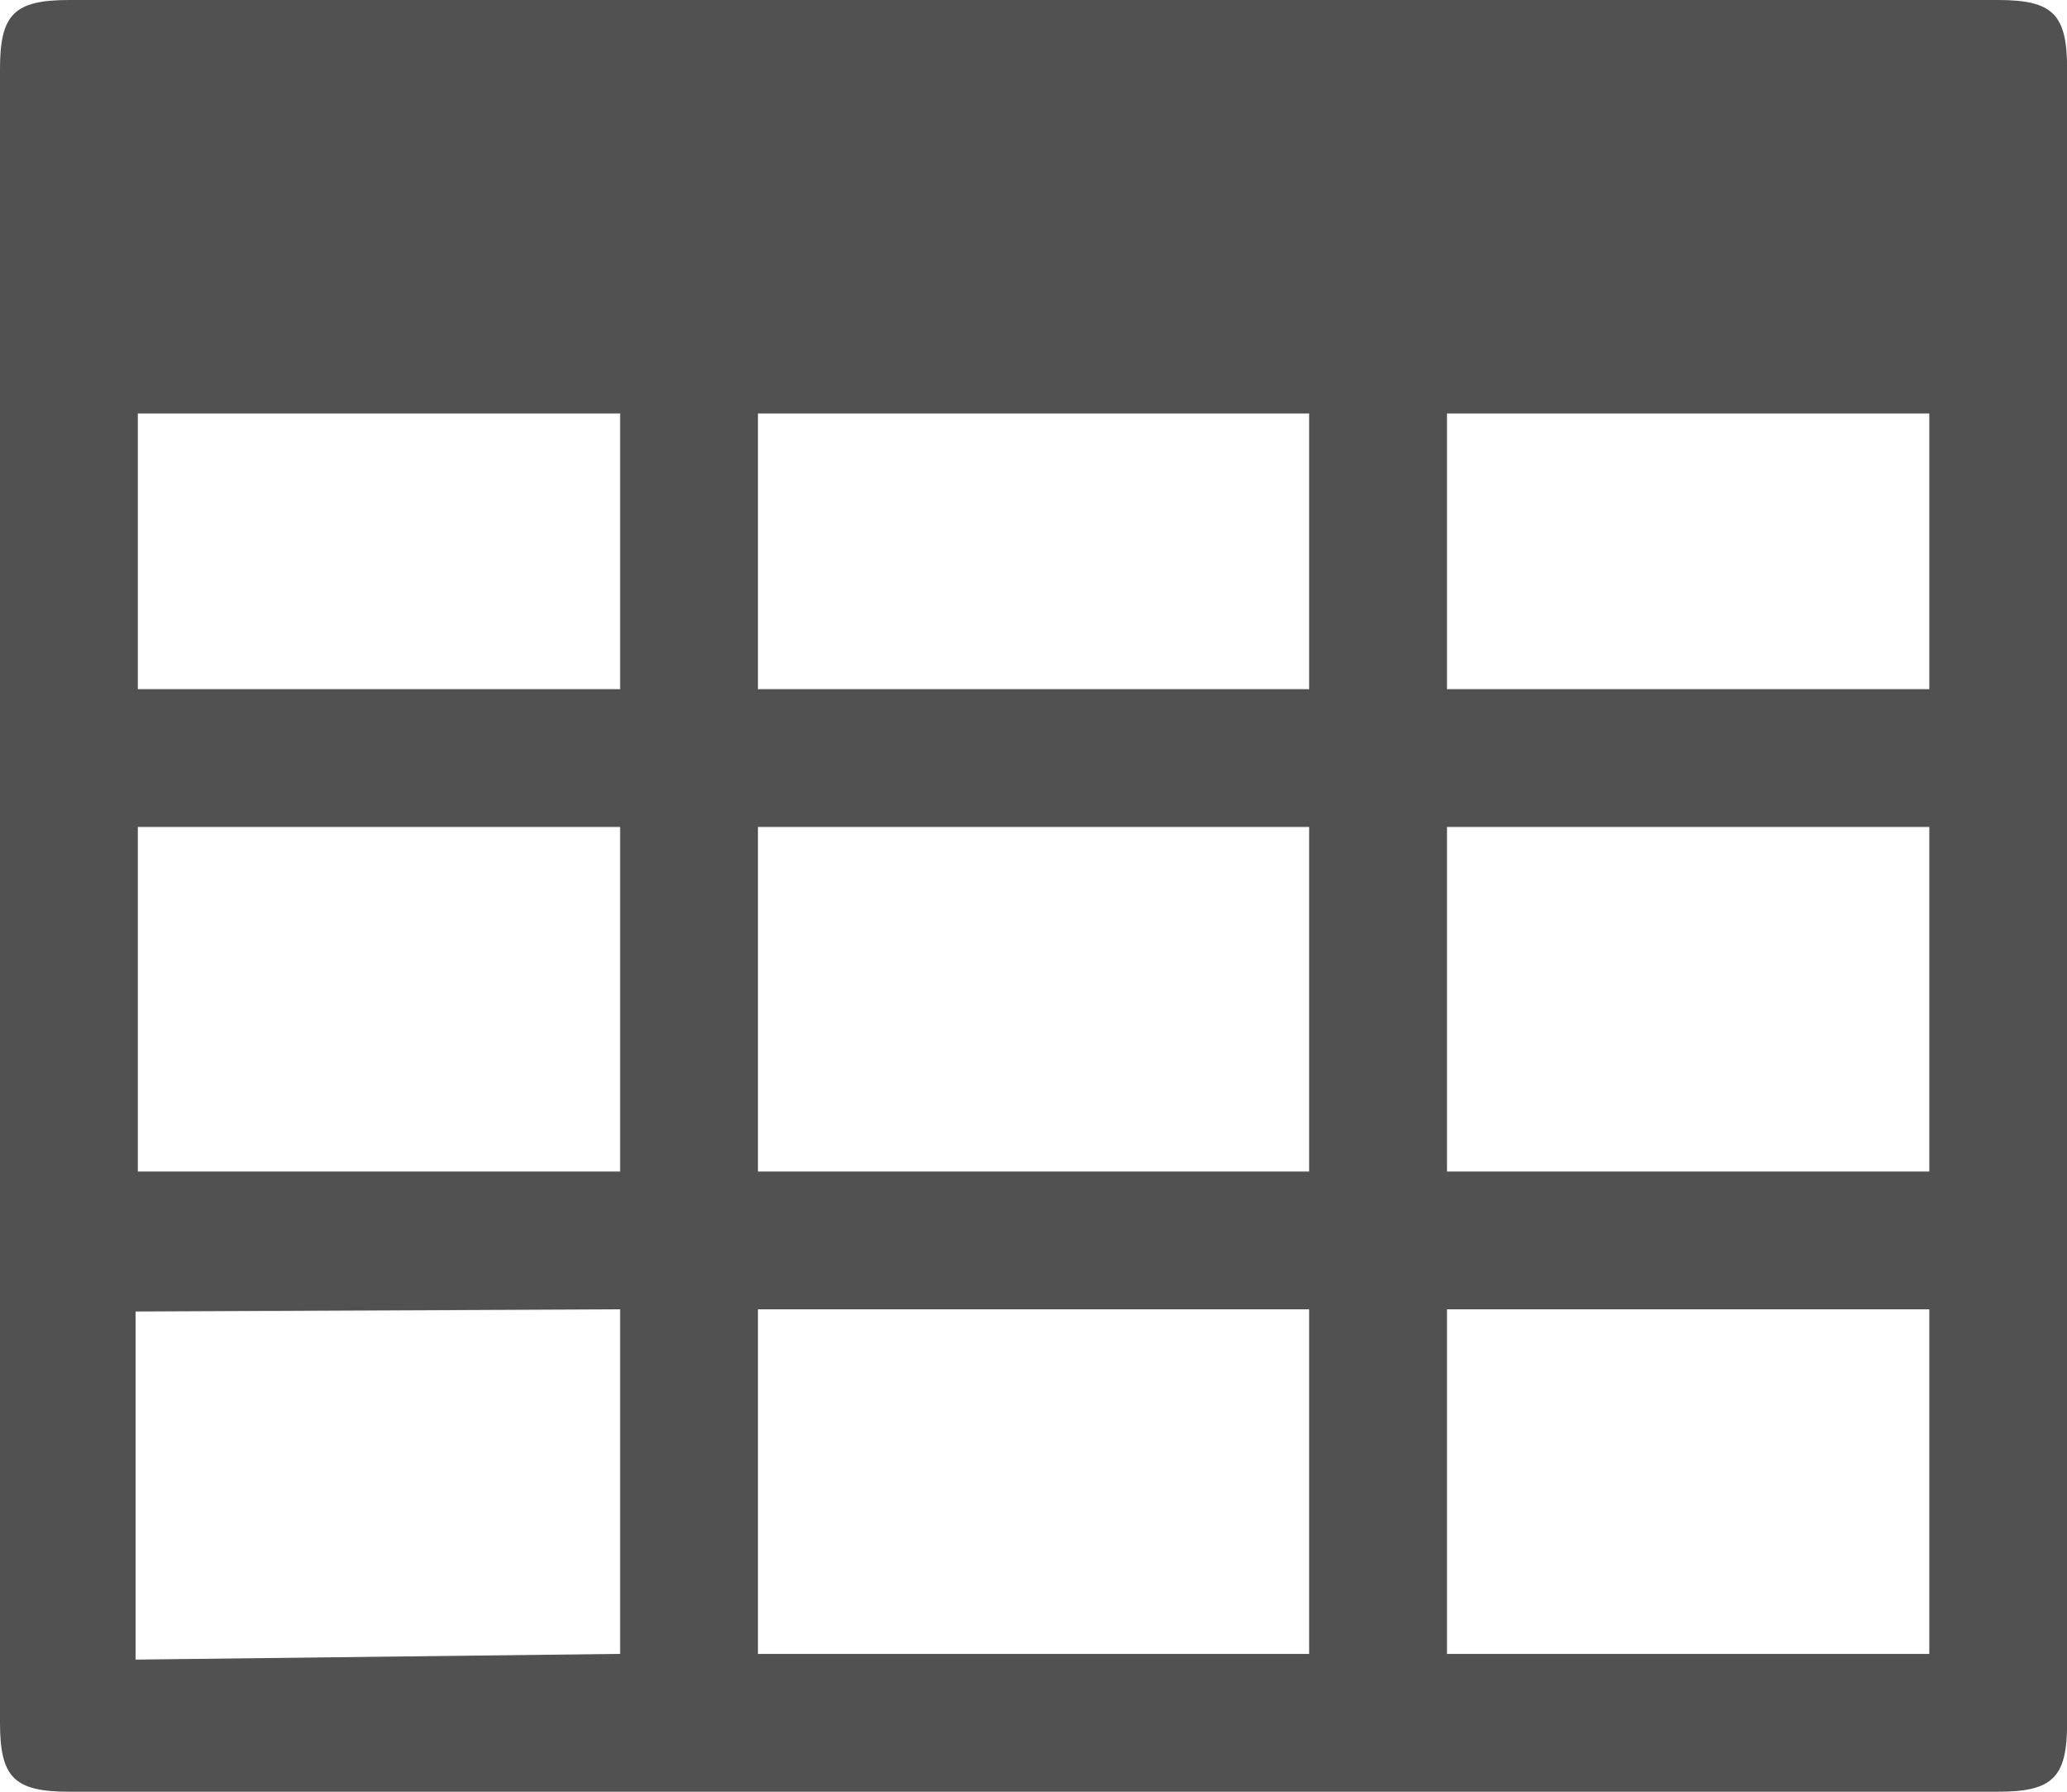
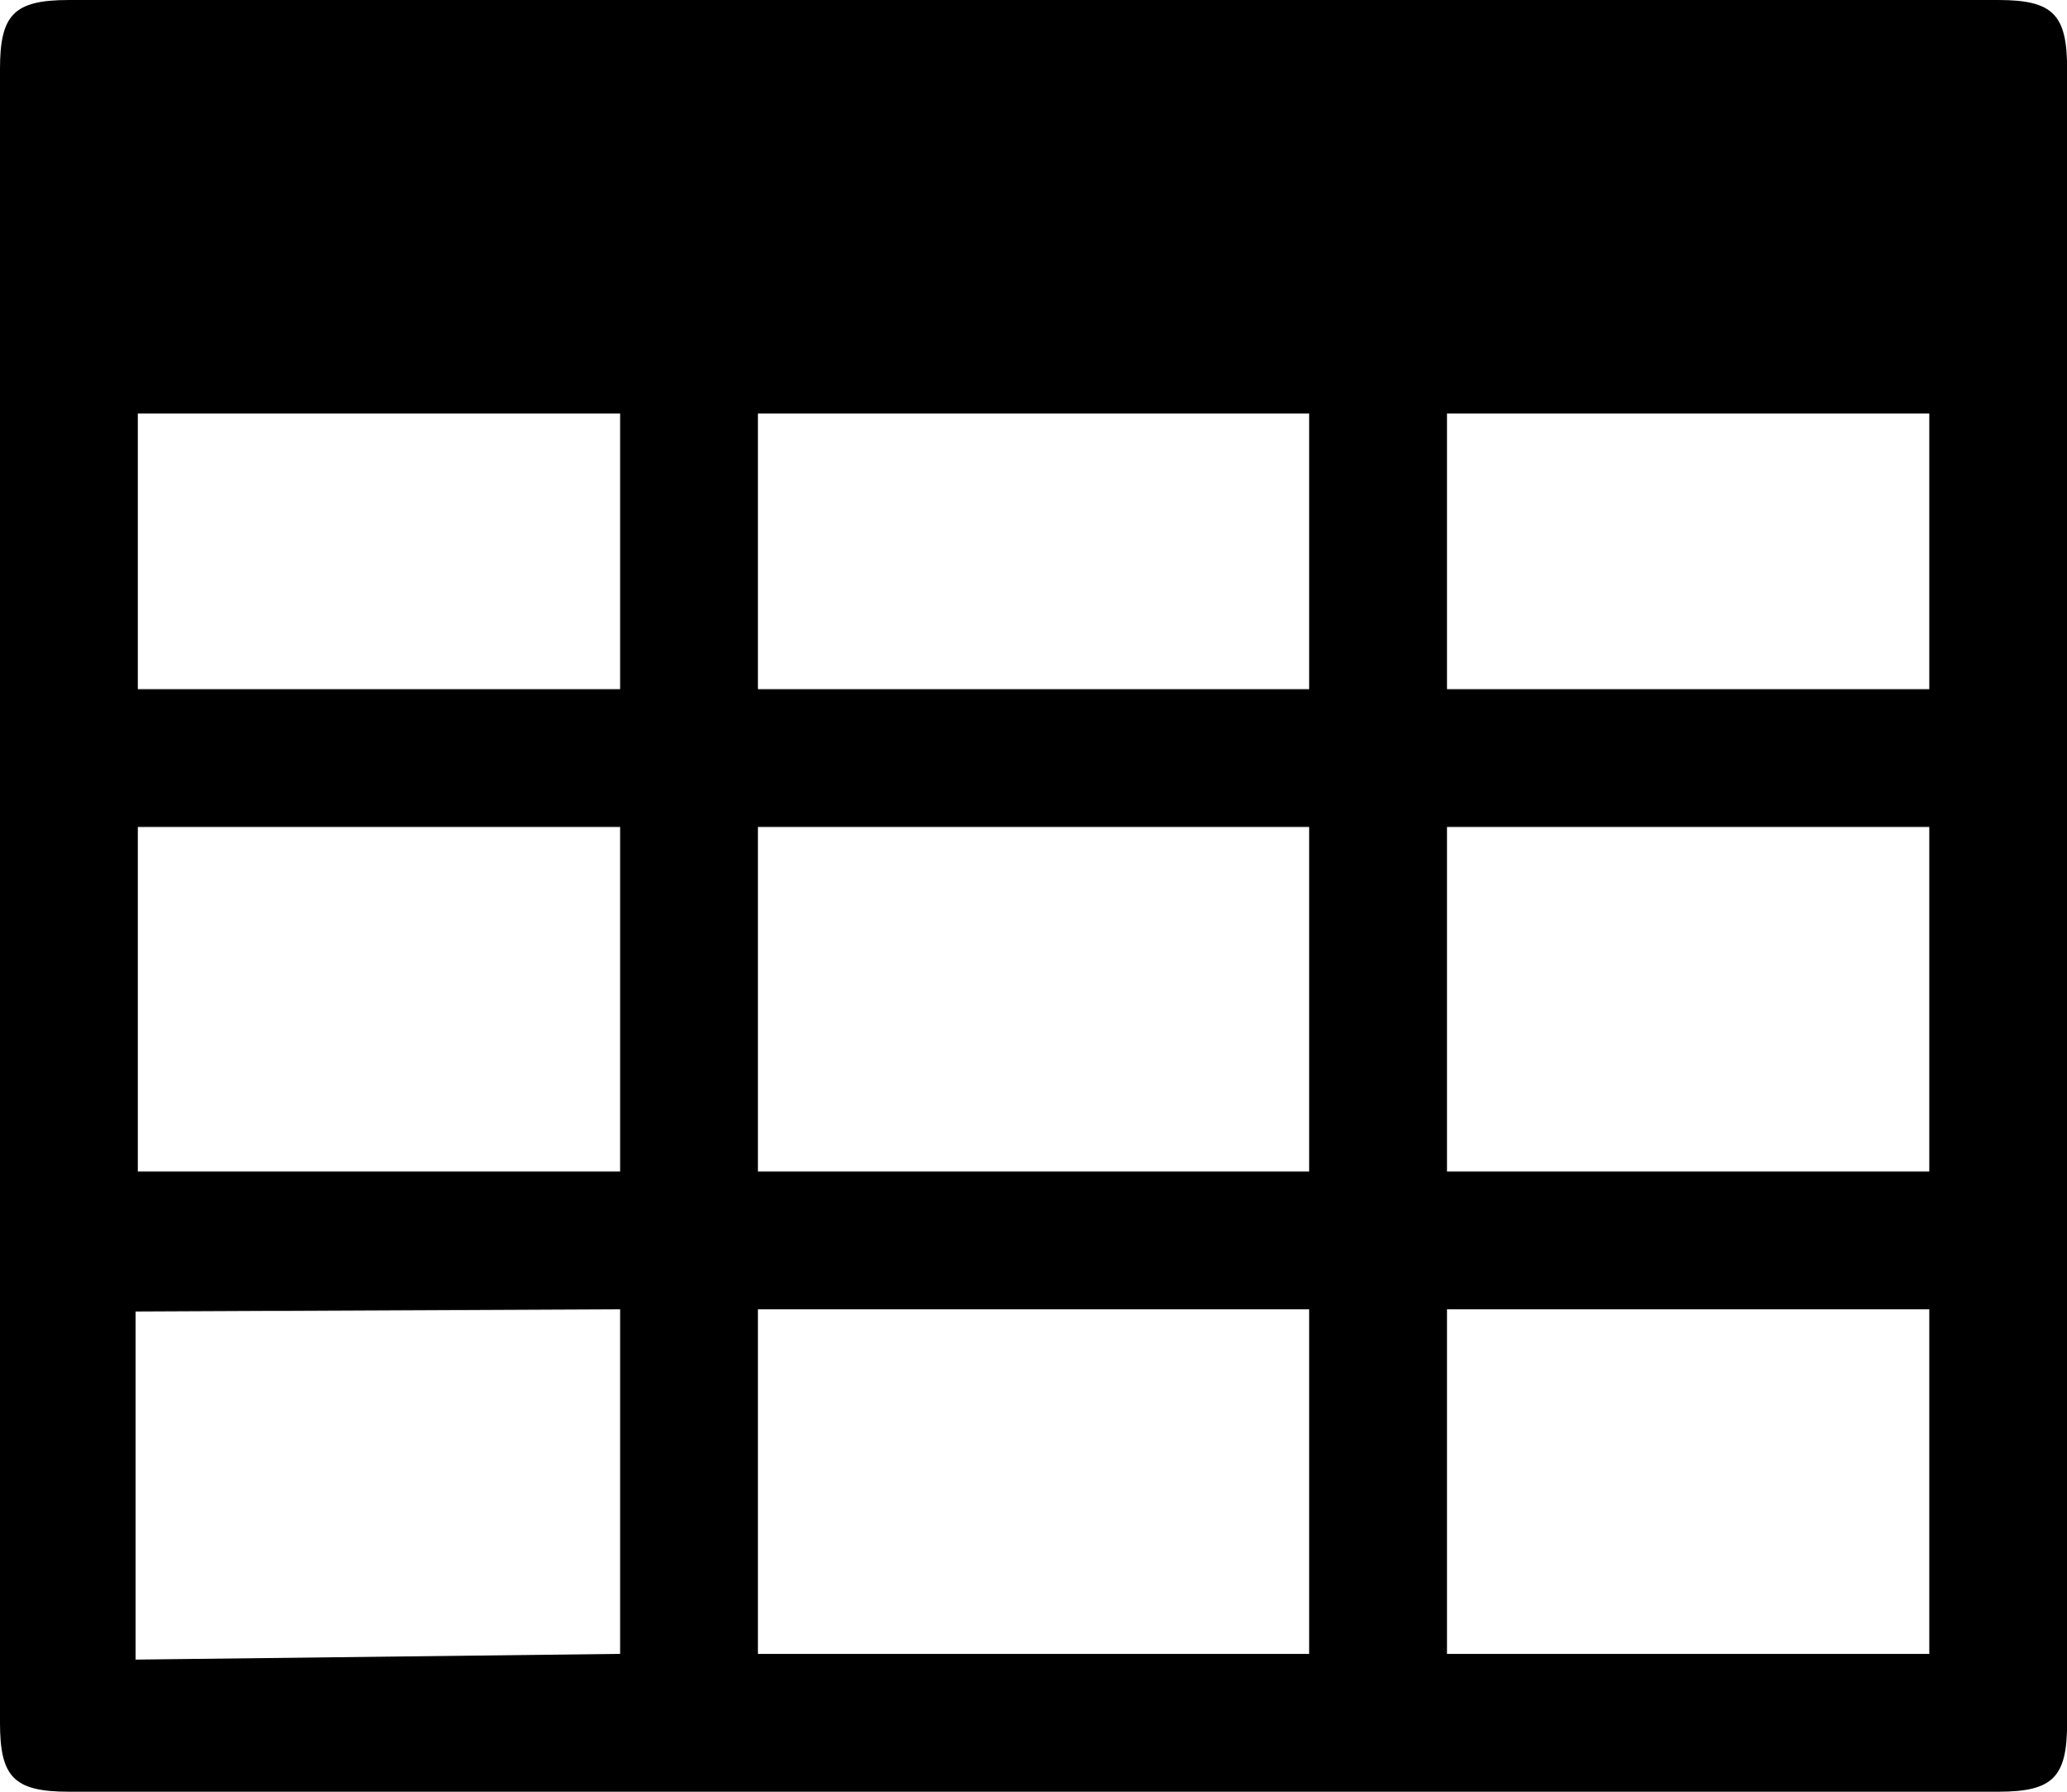
<svg xmlns="http://www.w3.org/2000/svg" t="1692084279720" class="icon" viewBox="0 0 1181 1024" version="1.1" p-id="2344" width="18.453" height="16">
-   <path d="M1142.154 0H39.384C7.996 0 0 8.271 0 39.385v945.229C0 1015.729 7.995 1024 39.385 1024h1102.768c31.391 0 39.384-8.271 39.384-39.385V39.385c0-31.115-7.995-39.385-39.384-39.385zM354.463 945.231l-276.992 3.27V749.568l276.992-1.26v196.922z m0-275.693H78.768V472.615h275.693v196.923z m0-275.692H78.768V236.308h275.693v157.537z m393.846 551.384H433.231V748.308h315.077v196.922z m0-275.693H433.231V472.615h315.077v196.923z m0-275.692H433.231V236.308h315.077v157.537z m354.461 551.384H827.077V748.308h275.693v196.922z m0-275.693H827.077V472.615h275.693v196.923z m0-275.692H827.077V236.308h275.693v157.537z" fill="#515151" p-id="2345" />
+   <path d="M1142.154 0H39.384C7.996 0 0 8.271 0 39.385v945.229C0 1015.729 7.995 1024 39.385 1024h1102.768c31.391 0 39.384-8.271 39.384-39.385V39.385c0-31.115-7.995-39.385-39.384-39.385zM354.463 945.231l-276.992 3.27V749.568l276.992-1.26v196.922z m0-275.693H78.768V472.615h275.693v196.923z m0-275.692H78.768V236.308h275.693v157.537z m393.846 551.384H433.231V748.308h315.077v196.922z m0-275.693H433.231V472.615h315.077v196.923z m0-275.692H433.231V236.308h315.077v157.537z m354.461 551.384H827.077V748.308h275.693v196.922z m0-275.693H827.077V472.615h275.693v196.923z m0-275.692H827.077V236.308h275.693v157.537z" fill="currentColor" p-id="2345" />
</svg>
